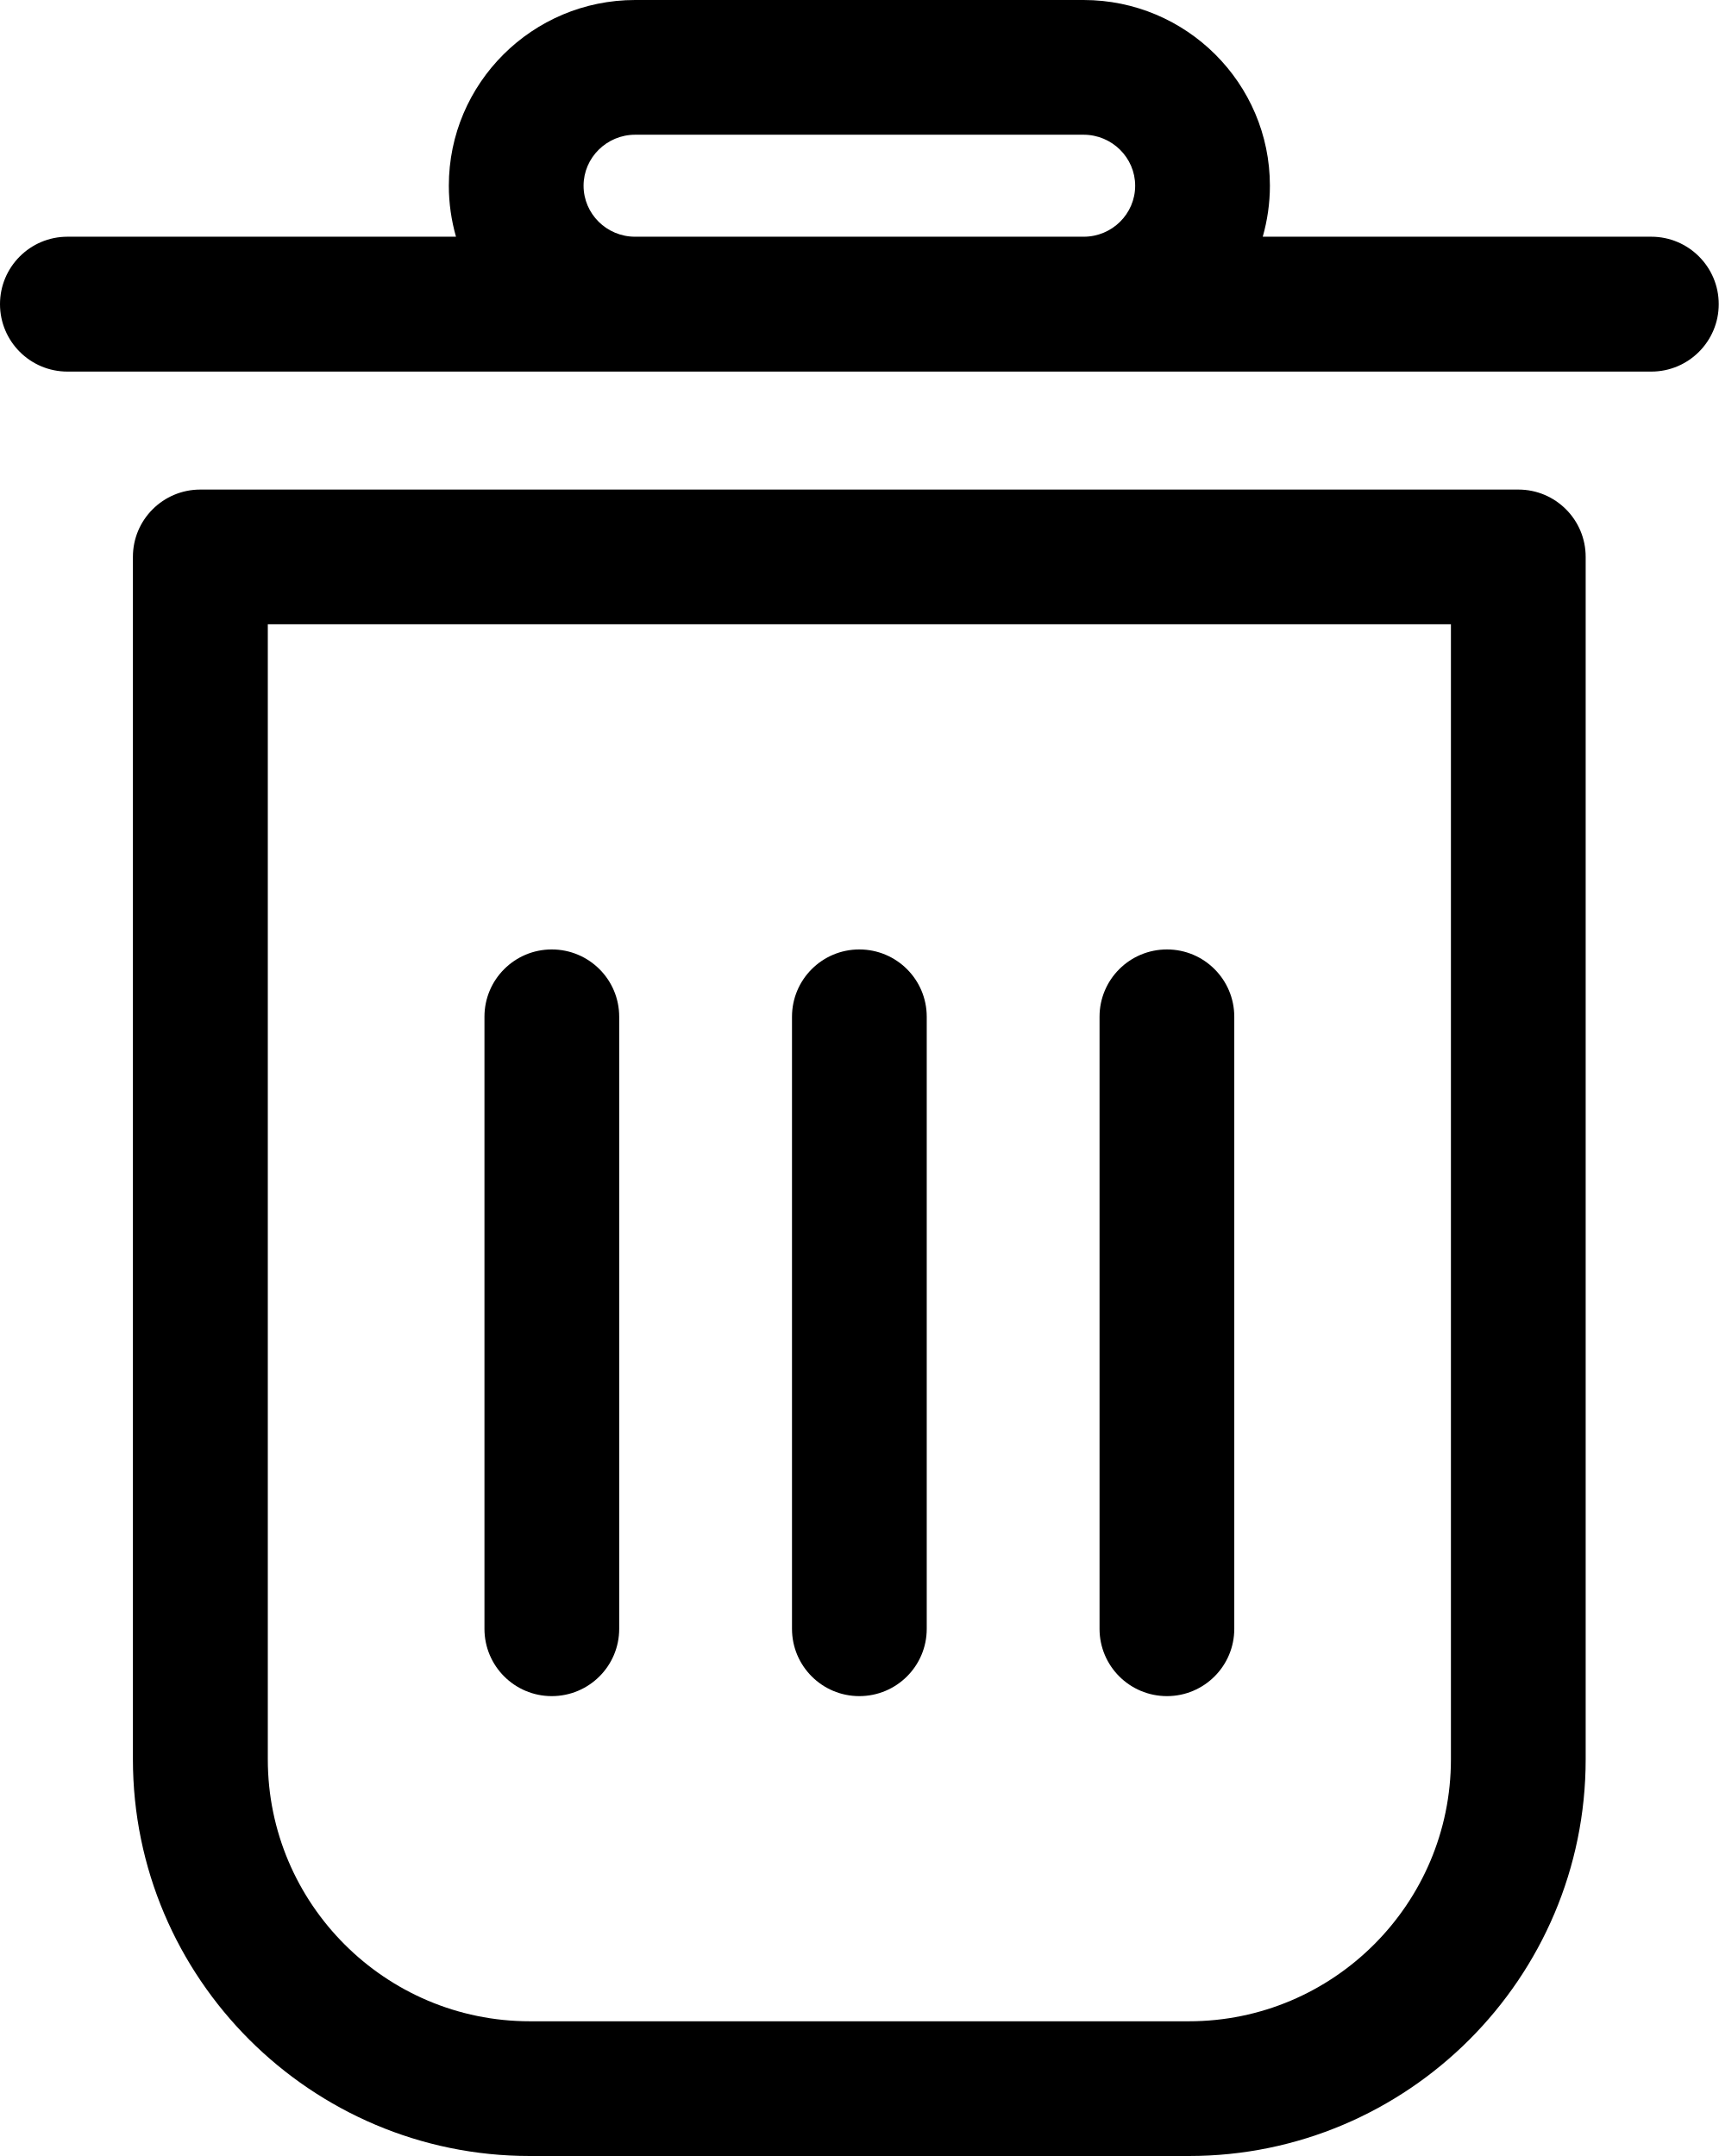
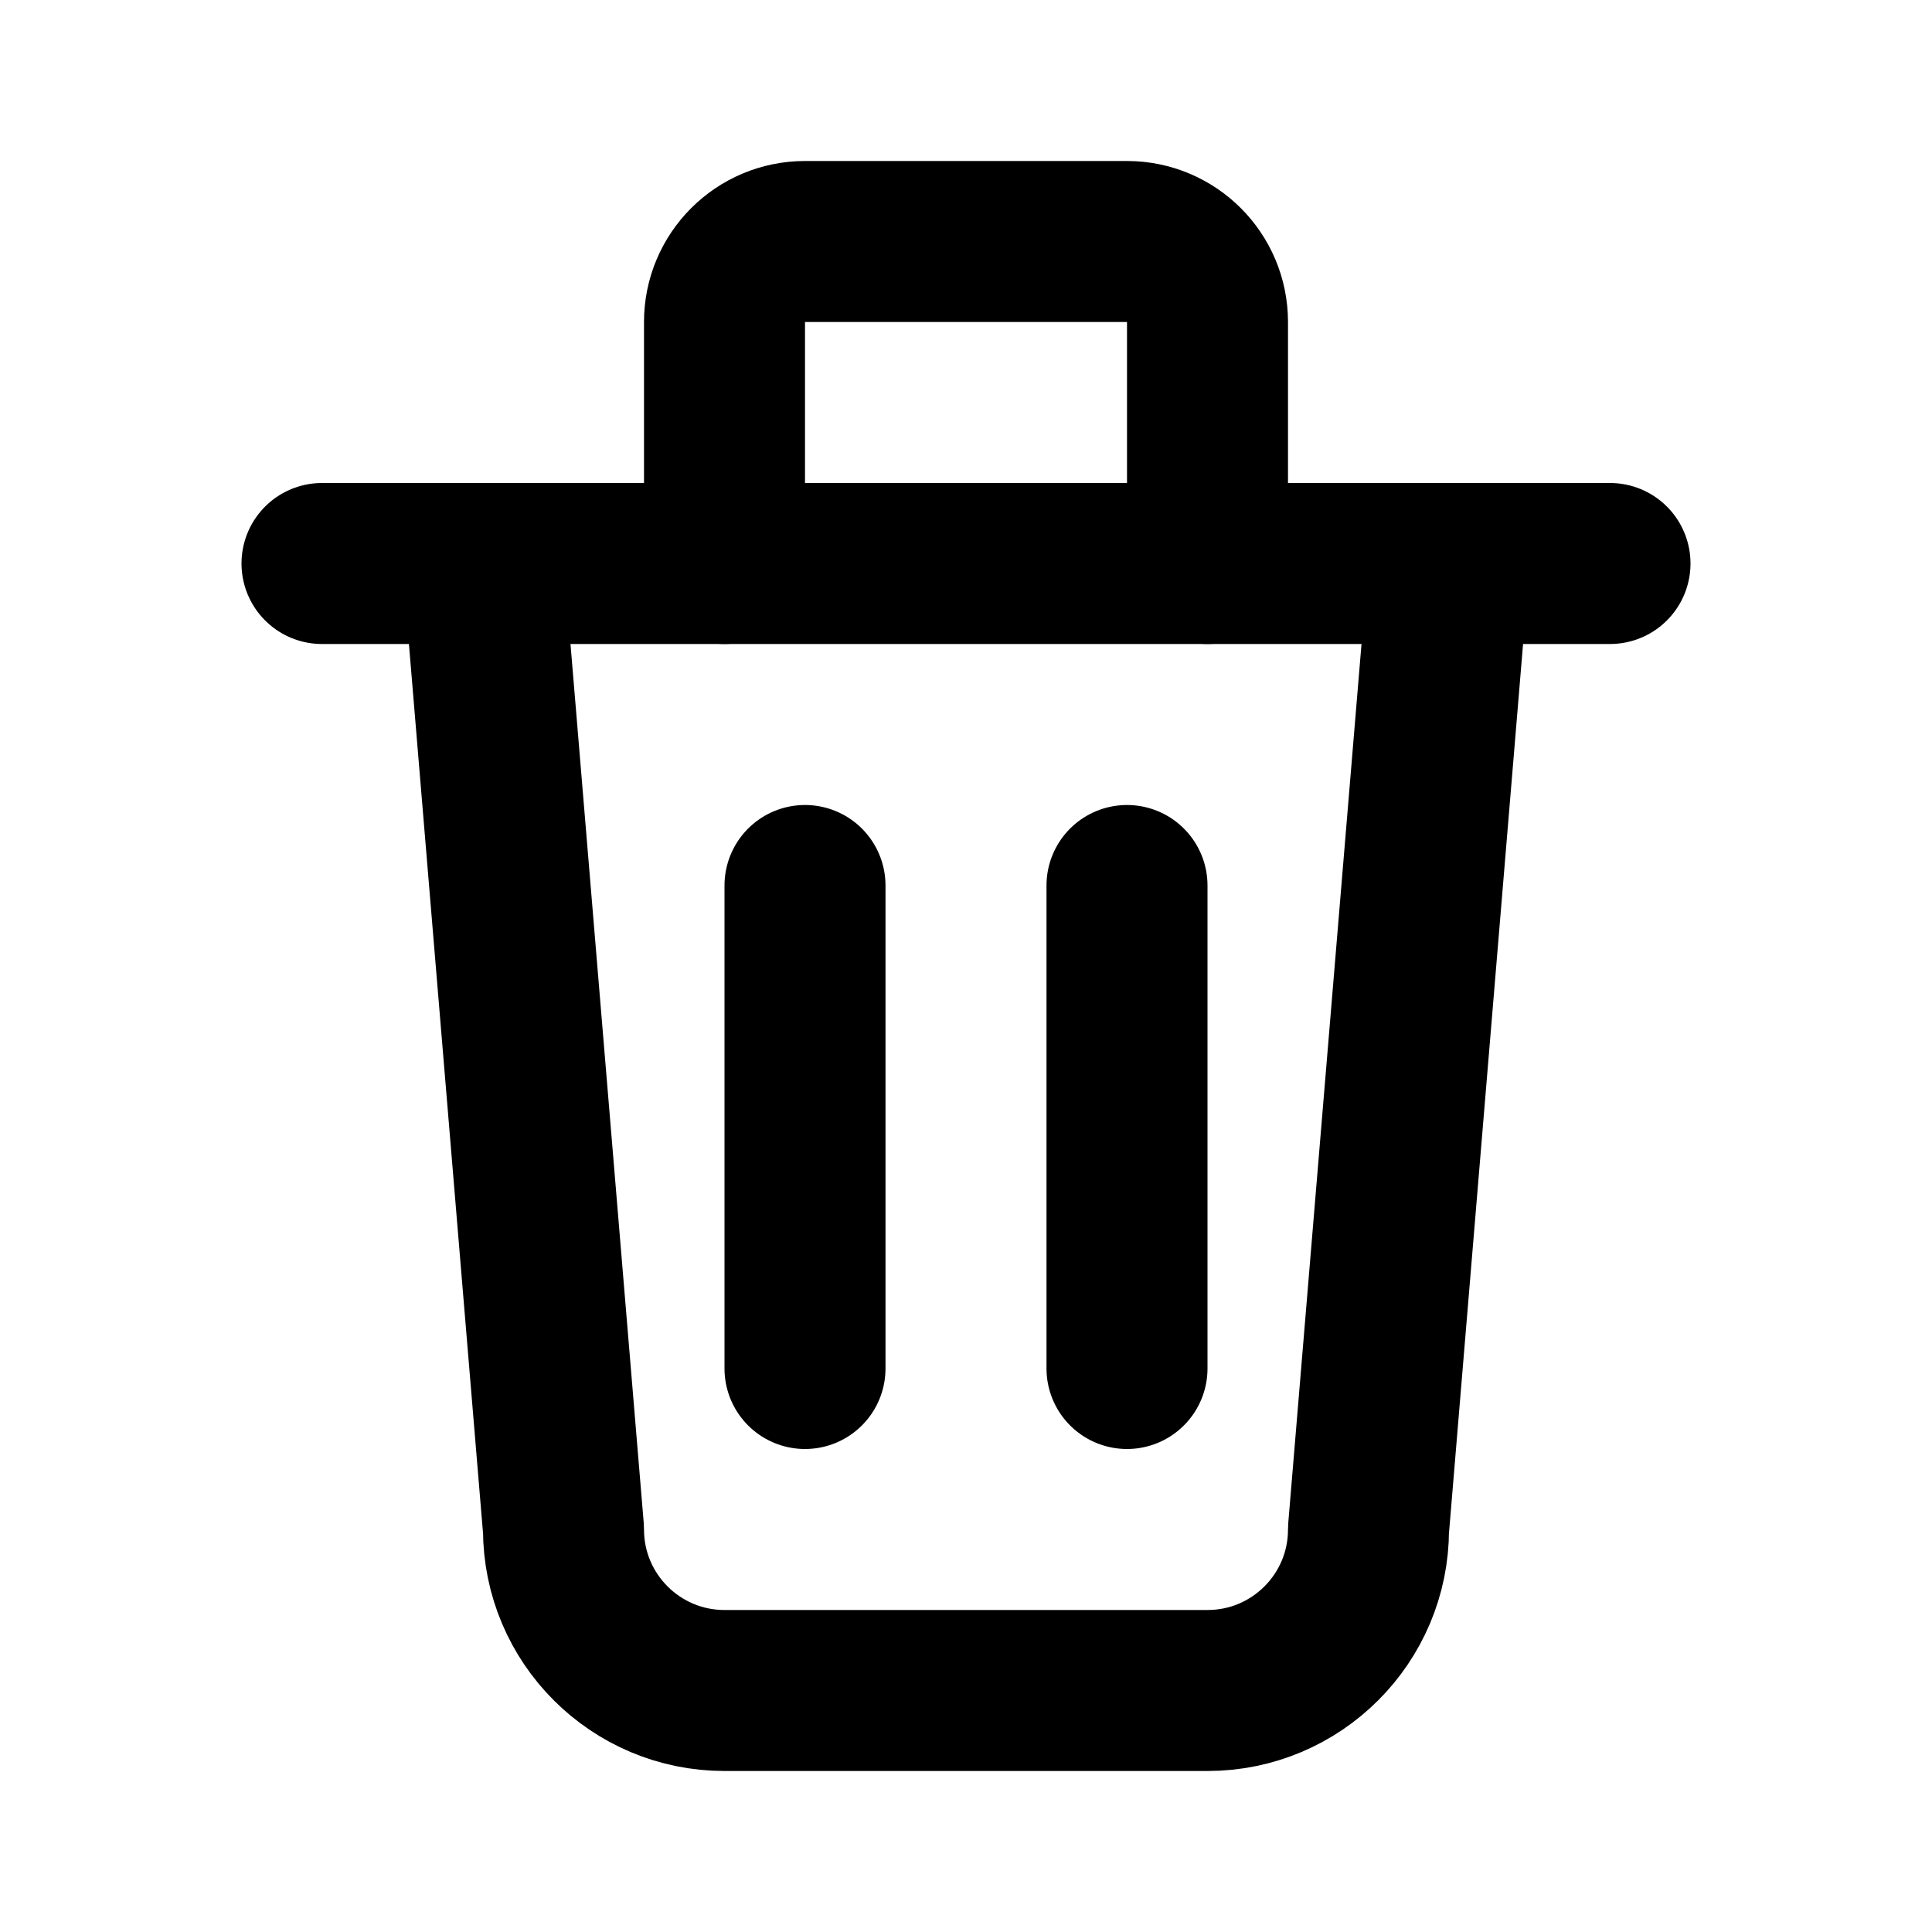
- <svg xmlns="http://www.w3.org/2000/svg" width="11.289" height="14.163" viewBox="0 0 11.289 14.163" fill="none">
-   <path d="M 9.973 3.216 L 1.316 3.216 C 1.071 3.216 0.873 3.414 0.873 3.658 L 0.873 11.557 C 0.873 12.994 2.043 14.163 3.48 14.163 L 7.809 14.163 C 9.246 14.163 10.415 12.994 10.415 11.557 L 10.415 3.658 C 10.415 3.414 10.217 3.216 9.973 3.216 Z M 9.53 11.557 C 9.53 12.506 8.758 13.278 7.809 13.278 L 3.48 13.278 C 2.531 13.278 1.759 12.506 1.759 11.557 L 1.759 4.101 L 9.53 4.101 L 9.53 11.557 Z M 10.846 1.555 L 8.294 1.555 C 8.324 1.449 8.341 1.337 8.341 1.22 C 8.341 0.547 7.792 0 7.117 0 L 4.172 0 C 3.497 0 2.948 0.547 2.948 1.22 C 2.948 1.337 2.965 1.449 2.995 1.555 L 0.443 1.555 C 0.198 1.555 0 1.754 0 1.998 C 0 2.242 0.198 2.441 0.443 2.441 L 4.171 2.441 C 4.171 2.441 4.171 2.441 4.172 2.441 C 4.172 2.441 4.172 2.441 4.172 2.441 L 7.117 2.441 C 7.117 2.441 7.117 2.441 7.117 2.441 C 7.118 2.441 7.118 2.441 7.118 2.441 L 10.846 2.441 C 11.091 2.441 11.289 2.242 11.289 1.998 C 11.289 1.754 11.091 1.555 10.846 1.555 Z M 3.833 1.22 C 3.833 1.036 3.985 0.885 4.172 0.885 L 7.117 0.885 C 7.304 0.885 7.456 1.036 7.456 1.22 C 7.456 1.405 7.304 1.555 7.118 1.555 L 4.171 1.555 C 3.985 1.555 3.833 1.405 3.833 1.22 Z M 3.182 10.7 L 3.182 6.679 C 3.182 6.435 3.38 6.237 3.624 6.237 C 3.869 6.237 4.067 6.435 4.067 6.679 L 4.067 10.7 C 4.067 10.944 3.869 11.142 3.624 11.142 C 3.38 11.142 3.182 10.944 3.182 10.7 Z M 5.202 10.7 L 5.202 6.679 C 5.202 6.435 5.4 6.237 5.644 6.237 C 5.889 6.237 6.087 6.435 6.087 6.679 L 6.087 10.7 C 6.087 10.944 5.889 11.142 5.644 11.142 C 5.4 11.142 5.202 10.944 5.202 10.7 Z M 7.222 10.7 L 7.222 6.679 C 7.222 6.435 7.42 6.237 7.665 6.237 C 7.909 6.237 8.107 6.435 8.107 6.679 L 8.107 10.7 C 8.107 10.944 7.909 11.142 7.665 11.142 C 7.42 11.142 7.222 10.944 7.222 10.7 Z" fill="currentColor" fill-rule="nonzero" />
+ <svg xmlns="http://www.w3.org/2000/svg" width="24" height="24" viewBox="0 0 24 24" fill="none" stroke="currentColor" stroke-width="2" stroke-linecap="round" stroke-linejoin="round">
+   <path d="M4 7 h16" />
+   <path d="M6 7 l1 12 a2 2 0 0 0 2 2 h6 a2 2 0 0 0 2 -2 l1 -12" />
+   <path d="M9 7 V4 a1 1 0 0 1 1 -1 h4 a1 1 0 0 1 1 1 v3" />
+   <path d="M10 11 v6" />
+   <path d="M14 11 v6" />
</svg>
